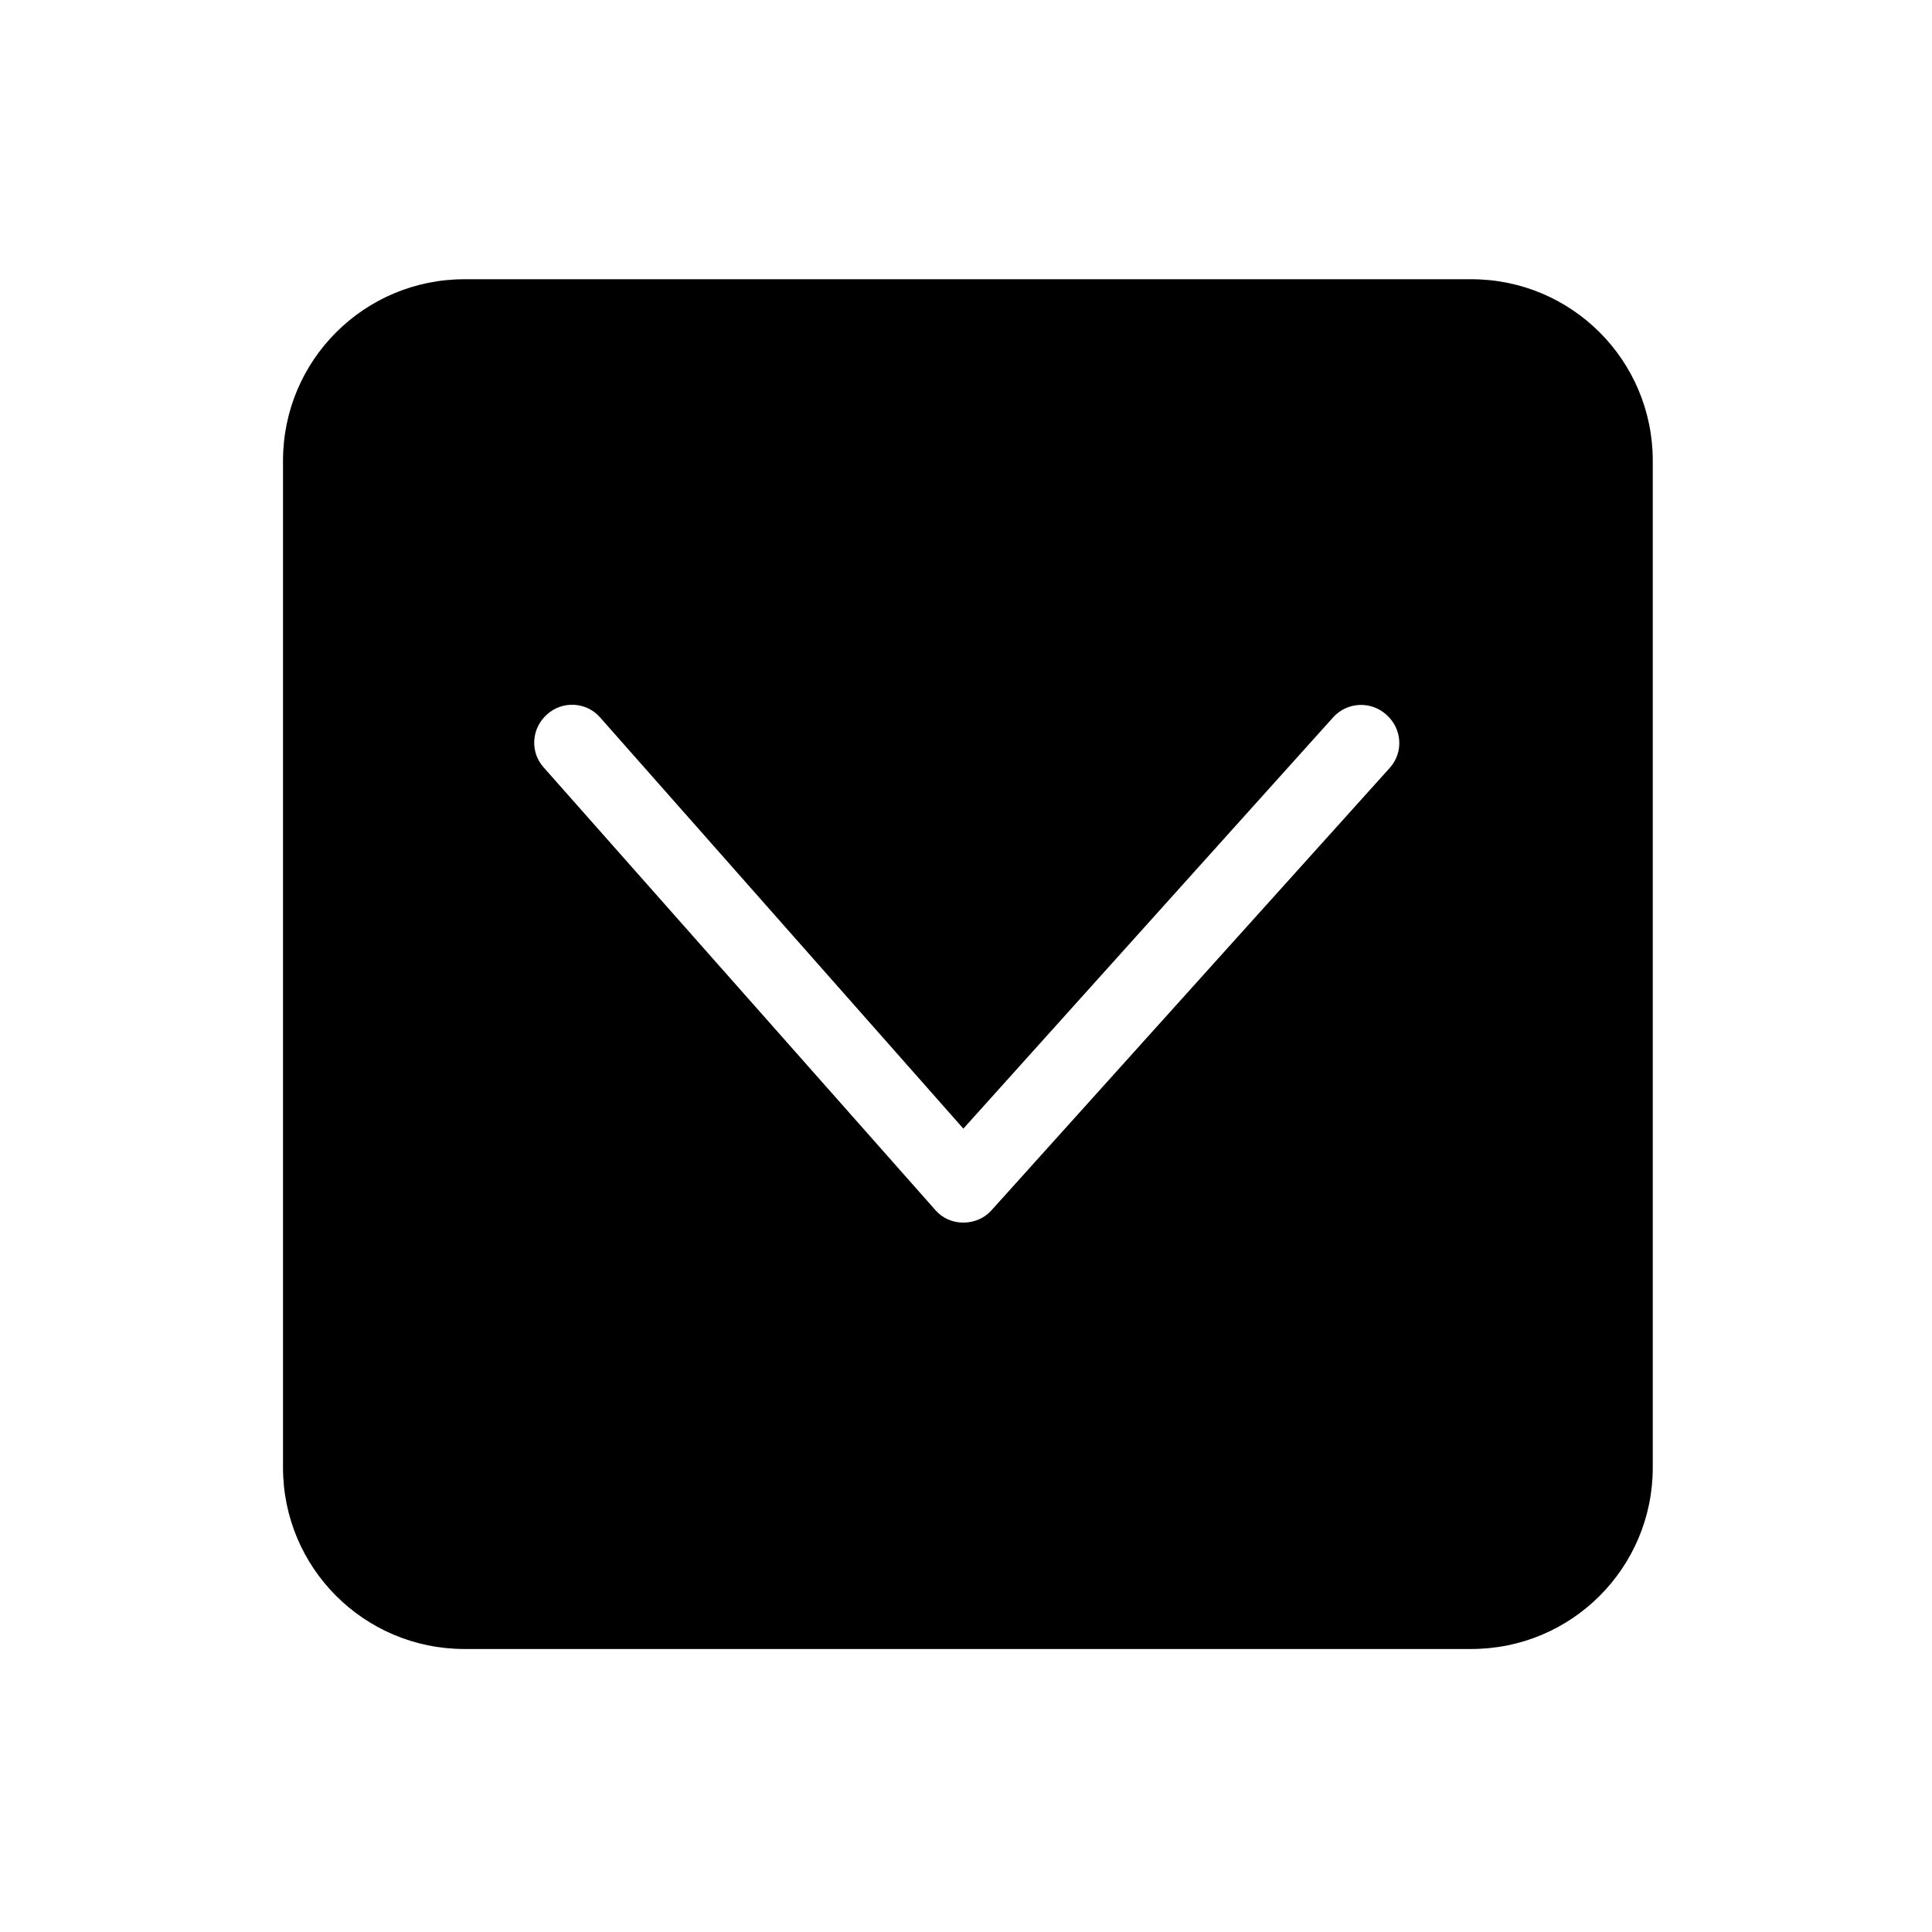
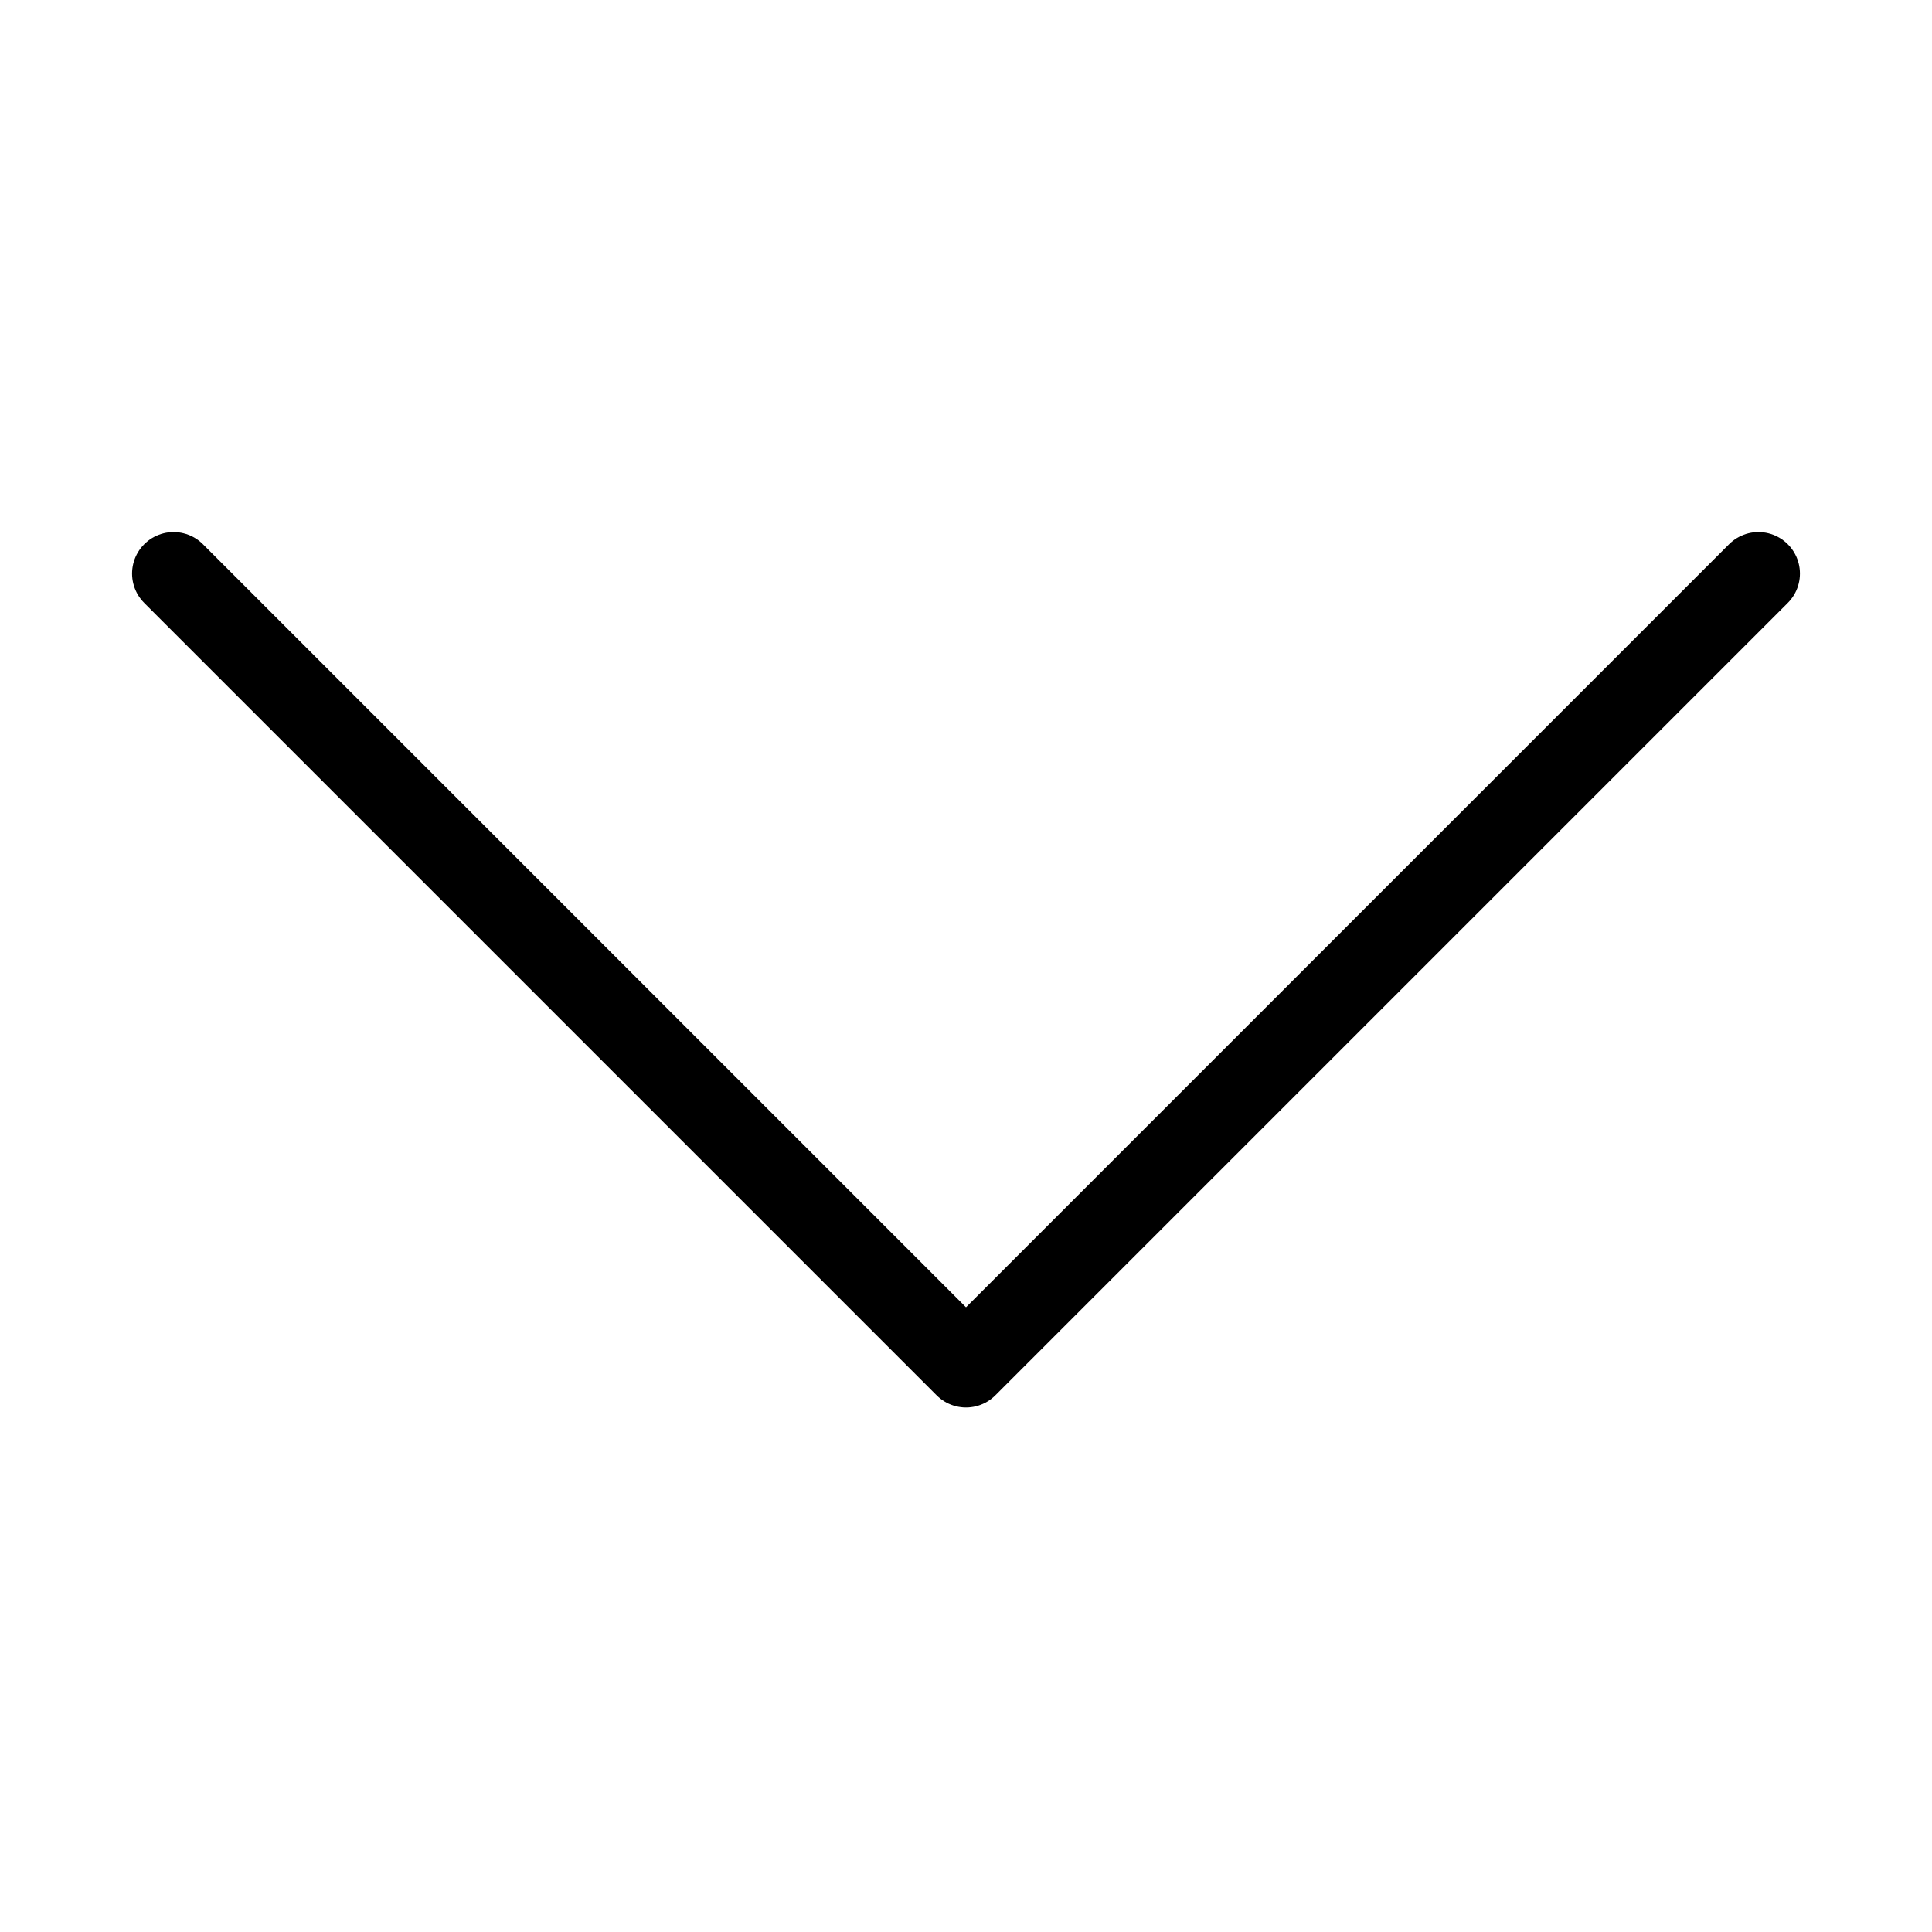
- <svg xmlns="http://www.w3.org/2000/svg" xmlns:xlink="http://www.w3.org/1999/xlink" version="1.1" id="Layer_1" x="0px" y="0px" viewBox="0 0 512 512" style="enable-background:new 0 0 512 512;" xml:space="preserve">
-   <style type="text/css">
- 	.st0{clip-path:url(#SVGID_2_);}
- 	.st1{clip-path:url(#SVGID_4_);fill:#727376;}
- 	.st2{clip-path:url(#SVGID_6_);}
- 	.st3{clip-path:url(#SVGID_8_);fill:#FAFAFA;}
- 	.st4{clip-path:url(#SVGID_10_);}
- 	.st5{clip-path:url(#SVGID_12_);fill:#727376;}
- 	.st6{clip-path:url(#SVGID_14_);}
- 	.st7{clip-path:url(#SVGID_16_);fill:#FAFAFA;}
- 	.st8{clip-path:url(#SVGID_18_);}
- 	.st9{clip-path:url(#SVGID_20_);fill:#727376;}
- 	.st10{clip-path:url(#SVGID_22_);}
- 	.st11{clip-path:url(#SVGID_24_);fill:#FAFAFA;}
- 	.st12{clip-path:url(#SVGID_26_);}
- 	.st13{clip-path:url(#SVGID_28_);fill:#727376;}
- 	.st14{clip-path:url(#SVGID_30_);}
- 	.st15{clip-path:url(#SVGID_32_);fill:#FAFAFA;}
- 	.st16{clip-path:url(#SVGID_34_);}
- 	.st17{clip-path:url(#SVGID_36_);fill:#727376;}
- 	.st18{clip-path:url(#SVGID_38_);}
- 	.st19{clip-path:url(#SVGID_40_);fill:#FAFAFA;}
- 	.st20{clip-path:url(#SVGID_42_);}
- 	.st21{clip-path:url(#SVGID_44_);fill:#727376;}
- 	.st22{clip-path:url(#SVGID_46_);}
- 	.st23{clip-path:url(#SVGID_48_);fill:#FAFAFA;}
- 	.st24{clip-path:url(#SVGID_50_);}
- 	.st25{clip-path:url(#SVGID_52_);fill:#727376;}
- 	.st26{clip-path:url(#SVGID_54_);}
- 	.st27{clip-path:url(#SVGID_56_);fill:#FAFAFA;}
- 	.st28{clip-path:url(#SVGID_58_);}
- 	.st29{clip-path:url(#SVGID_60_);fill:#727376;}
- 	.st30{clip-path:url(#SVGID_62_);}
- 	.st31{clip-path:url(#SVGID_64_);fill:#FAFAFA;}
- </style>
-   <g>
-     <defs>
-       <path id="SVGID_1_" d="M521-823c0-3.3,2.7-6,6-6h18c3.3,0,6,2.7,6,6v18c0,3.3-2.7,6-6,6h-18c-3.3,0-6-2.7-6-6V-823z" />
-     </defs>
-     <clipPath id="SVGID_2_">
-       <use xlink:href="#SVGID_1_" style="overflow:visible;" />
-     </clipPath>
-     <g class="st0">
-       <defs>
-         <rect id="SVGID_3_" x="-64" y="-1043" width="640" height="2598" />
-       </defs>
-       <clipPath id="SVGID_4_">
-         <use xlink:href="#SVGID_3_" style="overflow:visible;" />
-       </clipPath>
-       <rect x="516" y="-834" class="st1" width="40" height="40" />
-     </g>
-   </g>
-   <g>
-     <defs>
-       <path id="SVGID_5_" d="M544.8-819c-0.3-0.3-0.8-0.3-1.1,0l-7.7,8.5l-7.7-8.5c-0.3-0.3-0.8-0.3-1.1,0c-0.3,0.3-0.3,0.8,0,1.1l8.2,9    c0.2,0.2,0.4,0.2,0.6,0.2c0.2,0,0.4-0.1,0.6-0.2l8.2-9C545.1-818.3,545.1-818.7,544.8-819" />
-     </defs>
-     <clipPath id="SVGID_6_">
-       <use xlink:href="#SVGID_5_" style="overflow:visible;" />
-     </clipPath>
-     <g class="st2">
-       <defs>
-         <rect id="SVGID_7_" x="-64" y="-1043" width="640" height="2598" />
-       </defs>
-       <clipPath id="SVGID_8_">
-         <use xlink:href="#SVGID_7_" style="overflow:visible;" />
-       </clipPath>
-       <rect x="522" y="-824.2" class="st3" width="28" height="20.5" />
-     </g>
-   </g>
-   <g>
-     <defs>
-       <path id="SVGID_9_" d="M521-823c0-3.3,2.7-6,6-6h18c3.3,0,6,2.7,6,6v18c0,3.3-2.7,6-6,6h-18c-3.3,0-6-2.7-6-6V-823z" />
-     </defs>
-     <clipPath id="SVGID_10_">
-       <use xlink:href="#SVGID_9_" style="overflow:visible;" />
-     </clipPath>
-     <g class="st4">
-       <defs>
-         <rect id="SVGID_11_" x="-64" y="-1043" width="640" height="2598" />
-       </defs>
-       <clipPath id="SVGID_12_">
-         <use xlink:href="#SVGID_11_" style="overflow:visible;" />
-       </clipPath>
-       <rect x="516" y="-834" class="st5" width="40" height="40" />
-     </g>
-   </g>
-   <g>
-     <defs>
-       <path id="SVGID_13_" d="M544.8-819c-0.3-0.3-0.8-0.3-1.1,0l-7.7,8.5l-7.7-8.5c-0.3-0.3-0.8-0.3-1.1,0c-0.3,0.3-0.3,0.8,0,1.1    l8.2,9c0.2,0.2,0.4,0.2,0.6,0.2c0.2,0,0.4-0.1,0.6-0.2l8.2-9C545.1-818.3,545.1-818.7,544.8-819" />
-     </defs>
-     <clipPath id="SVGID_14_">
-       <use xlink:href="#SVGID_13_" style="overflow:visible;" />
-     </clipPath>
-     <g class="st6">
-       <defs>
-         <rect id="SVGID_15_" x="-64" y="-1043" width="640" height="2598" />
-       </defs>
-       <clipPath id="SVGID_16_">
-         <use xlink:href="#SVGID_15_" style="overflow:visible;" />
-       </clipPath>
-       <rect x="522" y="-824.2" class="st7" width="28" height="20.5" />
-     </g>
-   </g>
-   <g>
-     <defs>
-       <path id="SVGID_17_" d="M521-823c0-3.3,2.7-6,6-6h18c3.3,0,6,2.7,6,6v18c0,3.3-2.7,6-6,6h-18c-3.3,0-6-2.7-6-6V-823z" />
-     </defs>
-     <clipPath id="SVGID_18_">
-       <use xlink:href="#SVGID_17_" style="overflow:visible;" />
-     </clipPath>
-     <g class="st8">
-       <defs>
-         <rect id="SVGID_19_" x="-64" y="-1043" width="640" height="2598" />
-       </defs>
-       <clipPath id="SVGID_20_">
-         <use xlink:href="#SVGID_19_" style="overflow:visible;" />
-       </clipPath>
-       <rect x="516" y="-834" class="st9" width="40" height="40" />
-     </g>
-   </g>
-   <g>
-     <defs>
-       <path id="SVGID_21_" d="M544.8-819c-0.3-0.3-0.8-0.3-1.1,0l-7.7,8.5l-7.7-8.5c-0.3-0.3-0.8-0.3-1.1,0c-0.3,0.3-0.3,0.8,0,1.1    l8.2,9c0.2,0.2,0.4,0.2,0.6,0.2c0.2,0,0.4-0.1,0.6-0.2l8.2-9C545.1-818.3,545.1-818.7,544.8-819" />
-     </defs>
-     <clipPath id="SVGID_22_">
-       <use xlink:href="#SVGID_21_" style="overflow:visible;" />
-     </clipPath>
-     <g class="st10">
-       <defs>
-         <rect id="SVGID_23_" x="-64" y="-1043" width="640" height="2598" />
-       </defs>
-       <clipPath id="SVGID_24_">
-         <use xlink:href="#SVGID_23_" style="overflow:visible;" />
-       </clipPath>
-       <rect x="522" y="-824.2" class="st11" width="28" height="20.5" />
-     </g>
-   </g>
-   <g>
-     <defs>
-       <path id="SVGID_25_" d="M521-823c0-3.3,2.7-6,6-6h18c3.3,0,6,2.7,6,6v18c0,3.3-2.7,6-6,6h-18c-3.3,0-6-2.7-6-6V-823z" />
-     </defs>
-     <clipPath id="SVGID_26_">
-       <use xlink:href="#SVGID_25_" style="overflow:visible;" />
-     </clipPath>
-     <g class="st12">
-       <defs>
-         <rect id="SVGID_27_" x="-64" y="-1043" width="640" height="2598" />
-       </defs>
-       <clipPath id="SVGID_28_">
-         <use xlink:href="#SVGID_27_" style="overflow:visible;" />
-       </clipPath>
-       <rect x="516" y="-834" class="st13" width="40" height="40" />
-     </g>
-   </g>
-   <g>
-     <defs>
-       <path id="SVGID_29_" d="M544.8-819c-0.3-0.3-0.8-0.3-1.1,0l-7.7,8.5l-7.7-8.5c-0.3-0.3-0.8-0.3-1.1,0c-0.3,0.3-0.3,0.8,0,1.1    l8.2,9c0.2,0.2,0.4,0.2,0.6,0.2c0.2,0,0.4-0.1,0.6-0.2l8.2-9C545.1-818.3,545.1-818.7,544.8-819" />
-     </defs>
-     <clipPath id="SVGID_30_">
-       <use xlink:href="#SVGID_29_" style="overflow:visible;" />
-     </clipPath>
-     <g class="st14">
-       <defs>
-         <rect id="SVGID_31_" x="-64" y="-1043" width="640" height="2598" />
-       </defs>
-       <clipPath id="SVGID_32_">
-         <use xlink:href="#SVGID_31_" style="overflow:visible;" />
-       </clipPath>
-       <rect x="522" y="-824.2" class="st15" width="28" height="20.5" />
-     </g>
-   </g>
-   <g>
-     <defs>
-       <path id="SVGID_33_" d="M521-823c0-3.3,2.7-6,6-6h18c3.3,0,6,2.7,6,6v18c0,3.3-2.7,6-6,6h-18c-3.3,0-6-2.7-6-6V-823z" />
-     </defs>
-     <clipPath id="SVGID_34_">
-       <use xlink:href="#SVGID_33_" style="overflow:visible;" />
-     </clipPath>
-     <g class="st16">
-       <defs>
-         <rect id="SVGID_35_" x="-64" y="-1043" width="640" height="2598" />
-       </defs>
-       <clipPath id="SVGID_36_">
-         <use xlink:href="#SVGID_35_" style="overflow:visible;" />
-       </clipPath>
-       <rect x="516" y="-834" class="st17" width="40" height="40" />
-     </g>
-   </g>
-   <g>
-     <defs>
-       <path id="SVGID_37_" d="M544.8-819c-0.3-0.3-0.8-0.3-1.1,0l-7.7,8.5l-7.7-8.5c-0.3-0.3-0.8-0.3-1.1,0c-0.3,0.3-0.3,0.8,0,1.1    l8.2,9c0.2,0.2,0.4,0.2,0.6,0.2c0.2,0,0.4-0.1,0.6-0.2l8.2-9C545.1-818.3,545.1-818.7,544.8-819" />
-     </defs>
-     <clipPath id="SVGID_38_">
-       <use xlink:href="#SVGID_37_" style="overflow:visible;" />
-     </clipPath>
-     <g class="st18">
-       <defs>
-         <rect id="SVGID_39_" x="-64" y="-1043" width="640" height="2598" />
-       </defs>
-       <clipPath id="SVGID_40_">
-         <use xlink:href="#SVGID_39_" style="overflow:visible;" />
-       </clipPath>
-       <rect x="522" y="-824.2" class="st19" width="28" height="20.5" />
-     </g>
-   </g>
-   <g>
-     <defs>
-       <path id="SVGID_41_" d="M521-823c0-3.3,2.7-6,6-6h18c3.3,0,6,2.7,6,6v18c0,3.3-2.7,6-6,6h-18c-3.3,0-6-2.7-6-6V-823z" />
-     </defs>
-     <clipPath id="SVGID_42_">
-       <use xlink:href="#SVGID_41_" style="overflow:visible;" />
-     </clipPath>
-     <g class="st20">
-       <defs>
-         <rect id="SVGID_43_" x="-64" y="-1043" width="640" height="2598" />
-       </defs>
-       <clipPath id="SVGID_44_">
-         <use xlink:href="#SVGID_43_" style="overflow:visible;" />
-       </clipPath>
-       <rect x="516" y="-834" class="st21" width="40" height="40" />
-     </g>
-   </g>
-   <g>
-     <defs>
-       <path id="SVGID_45_" d="M544.8-819c-0.3-0.3-0.8-0.3-1.1,0l-7.7,8.5l-7.7-8.5c-0.3-0.3-0.8-0.3-1.1,0c-0.3,0.3-0.3,0.8,0,1.1    l8.2,9c0.2,0.2,0.4,0.2,0.6,0.2c0.2,0,0.4-0.1,0.6-0.2l8.2-9C545.1-818.3,545.1-818.7,544.8-819" />
-     </defs>
-     <clipPath id="SVGID_46_">
-       <use xlink:href="#SVGID_45_" style="overflow:visible;" />
-     </clipPath>
-     <g class="st22">
-       <defs>
-         <rect id="SVGID_47_" x="-64" y="-1043" width="640" height="2598" />
-       </defs>
-       <clipPath id="SVGID_48_">
-         <use xlink:href="#SVGID_47_" style="overflow:visible;" />
-       </clipPath>
-       <rect x="522" y="-824.2" class="st23" width="28" height="20.5" />
-     </g>
-   </g>
-   <g>
-     <defs>
-       <path id="SVGID_49_" d="M521-823c0-3.3,2.7-6,6-6h18c3.3,0,6,2.7,6,6v18c0,3.3-2.7,6-6,6h-18c-3.3,0-6-2.7-6-6V-823z" />
-     </defs>
-     <clipPath id="SVGID_50_">
-       <use xlink:href="#SVGID_49_" style="overflow:visible;" />
-     </clipPath>
-     <g class="st24">
-       <defs>
-         <rect id="SVGID_51_" x="-64" y="-1043" width="640" height="2598" />
-       </defs>
-       <clipPath id="SVGID_52_">
-         <use xlink:href="#SVGID_51_" style="overflow:visible;" />
-       </clipPath>
-       <rect x="516" y="-834" class="st25" width="40" height="40" />
-     </g>
-   </g>
-   <g>
-     <defs>
-       <path id="SVGID_53_" d="M544.8-819c-0.3-0.3-0.8-0.3-1.1,0l-7.7,8.5l-7.7-8.5c-0.3-0.3-0.8-0.3-1.1,0c-0.3,0.3-0.3,0.8,0,1.1    l8.2,9c0.2,0.2,0.4,0.2,0.6,0.2c0.2,0,0.4-0.1,0.6-0.2l8.2-9C545.1-818.3,545.1-818.7,544.8-819" />
-     </defs>
-     <clipPath id="SVGID_54_">
-       <use xlink:href="#SVGID_53_" style="overflow:visible;" />
-     </clipPath>
-     <g class="st26">
-       <defs>
-         <rect id="SVGID_55_" x="-64" y="-1043" width="640" height="2598" />
-       </defs>
-       <clipPath id="SVGID_56_">
-         <use xlink:href="#SVGID_55_" style="overflow:visible;" />
-       </clipPath>
-       <rect x="522" y="-824.2" class="st27" width="28" height="20.5" />
-     </g>
-   </g>
-   <g>
-     <defs>
-       <path id="SVGID_57_" d="M521-823c0-3.3,2.7-6,6-6h18c3.3,0,6,2.7,6,6v18c0,3.3-2.7,6-6,6h-18c-3.3,0-6-2.7-6-6V-823z" />
-     </defs>
-     <clipPath id="SVGID_58_">
-       <use xlink:href="#SVGID_57_" style="overflow:visible;" />
-     </clipPath>
-     <g class="st28">
-       <defs>
-         <rect id="SVGID_59_" x="-64" y="-1043" width="640" height="2598" />
-       </defs>
-       <clipPath id="SVGID_60_">
-         <use xlink:href="#SVGID_59_" style="overflow:visible;" />
-       </clipPath>
-       <rect x="516" y="-834" class="st29" width="40" height="40" />
-     </g>
-   </g>
-   <g>
-     <defs>
-       <path id="SVGID_61_" d="M544.8-819c-0.3-0.3-0.8-0.3-1.1,0l-7.7,8.5l-7.7-8.5c-0.3-0.3-0.8-0.3-1.1,0c-0.3,0.3-0.3,0.8,0,1.1    l8.2,9c0.2,0.2,0.4,0.2,0.6,0.2c0.2,0,0.4-0.1,0.6-0.2l8.2-9C545.1-818.3,545.1-818.7,544.8-819" />
-     </defs>
-     <clipPath id="SVGID_62_">
-       <use xlink:href="#SVGID_61_" style="overflow:visible;" />
-     </clipPath>
-     <g class="st30">
-       <defs>
-         <rect id="SVGID_63_" x="-64" y="-1043" width="640" height="2598" />
-       </defs>
-       <clipPath id="SVGID_64_">
-         <use xlink:href="#SVGID_63_" style="overflow:visible;" />
-       </clipPath>
-       <rect x="522" y="-824.2" class="st31" width="28" height="20.5" />
-     </g>
-   </g>
-   <path id="XMLID_7_" d="M438,122.1c0-26.6-21.5-48.1-48.1-48.1H123.1C96.5,74,75,95.5,75,122.1v266.8c0,26.6,21.5,48.1,48.1,48.1  h266.8c26.6,0,48.1-21.5,48.1-48.1V122.1z M368.3,203.5L262.7,320.8c-1.9,2.1-4.6,3.2-7.4,3.2c0,0,0,0,0,0c-2.9,0-5.6-1.2-7.4-3.3  L144.1,203.4c-3.7-4.1-3.3-10.4,0.9-14.1c4.1-3.7,10.5-3.3,14.1,0.9l96.2,108.9l98-109c3.7-4.1,10-4.4,14.1-0.7  C371.6,193.1,372,199.4,368.3,203.5z" />
+ <svg xmlns="http://www.w3.org/2000/svg" version="1.1" id="图层_9" x="0px" y="0px" viewBox="0 0 512 512" enable-background="new 0 0 512 512" xml:space="preserve">
+   <polyline fill="none" stroke="#000000" stroke-width="22" stroke-linecap="round" stroke-linejoin="round" stroke-miterlimit="10" points="  466,152 256,362 46,152 " />
</svg>
